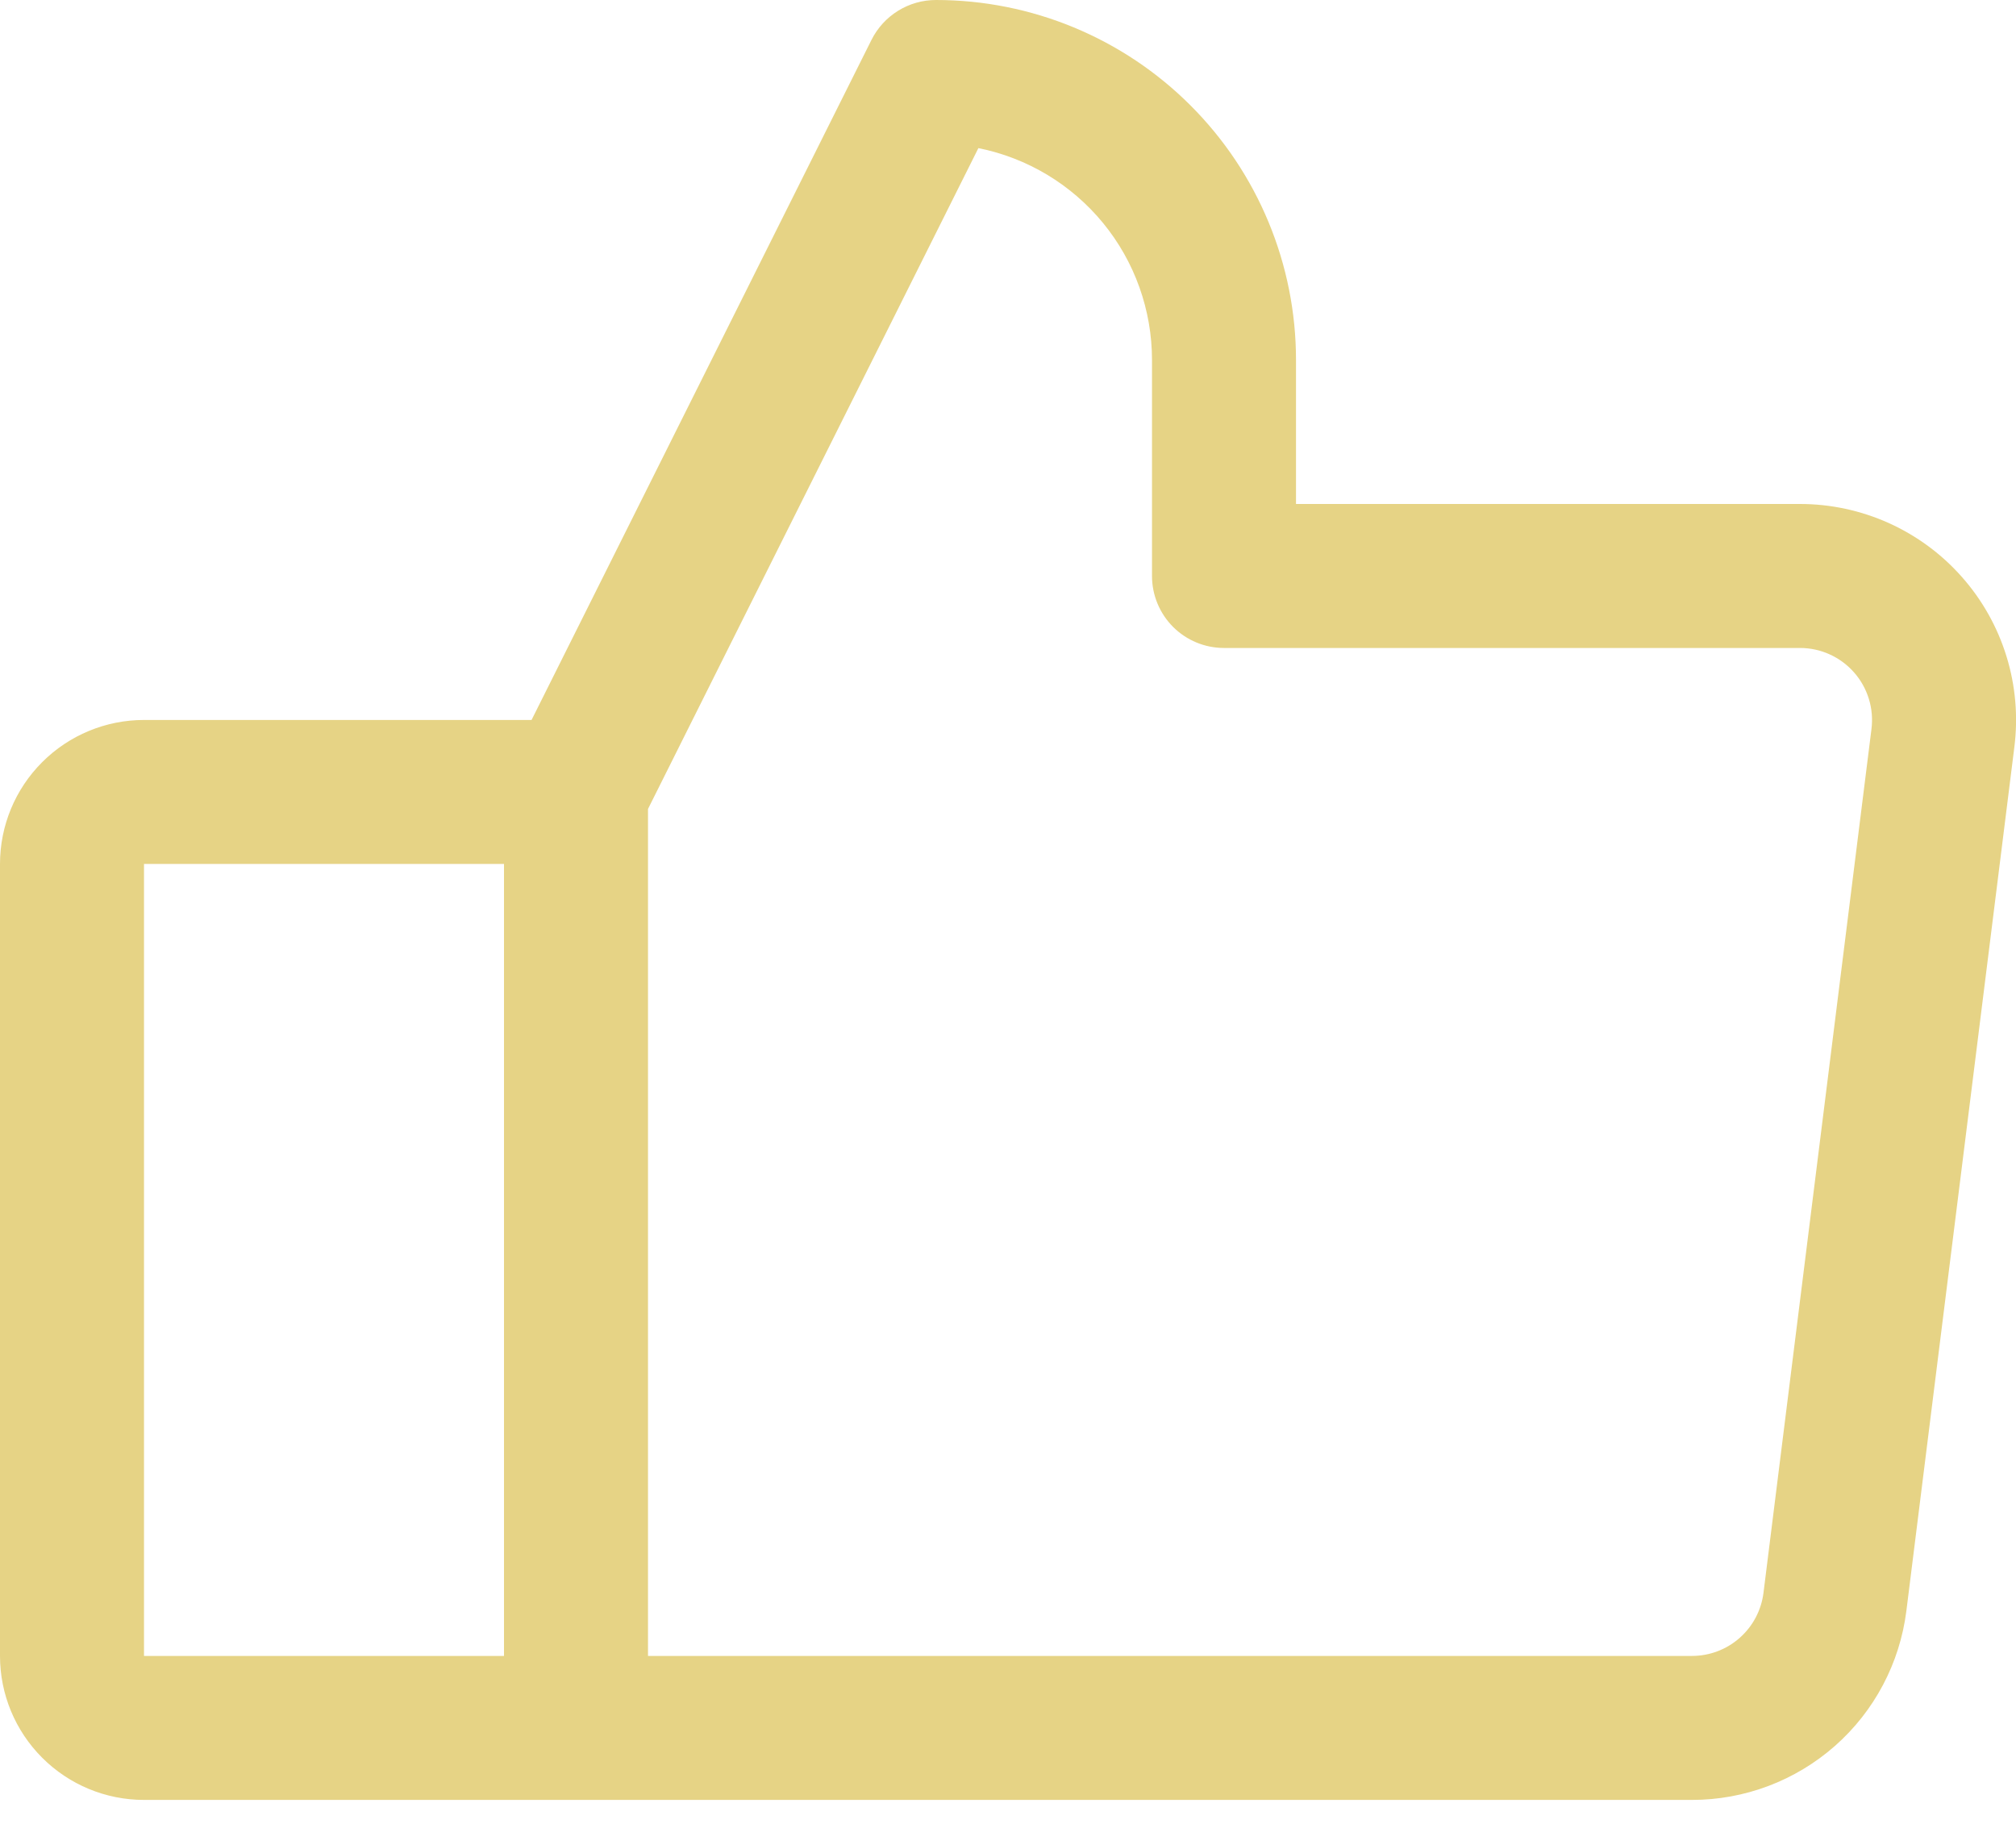
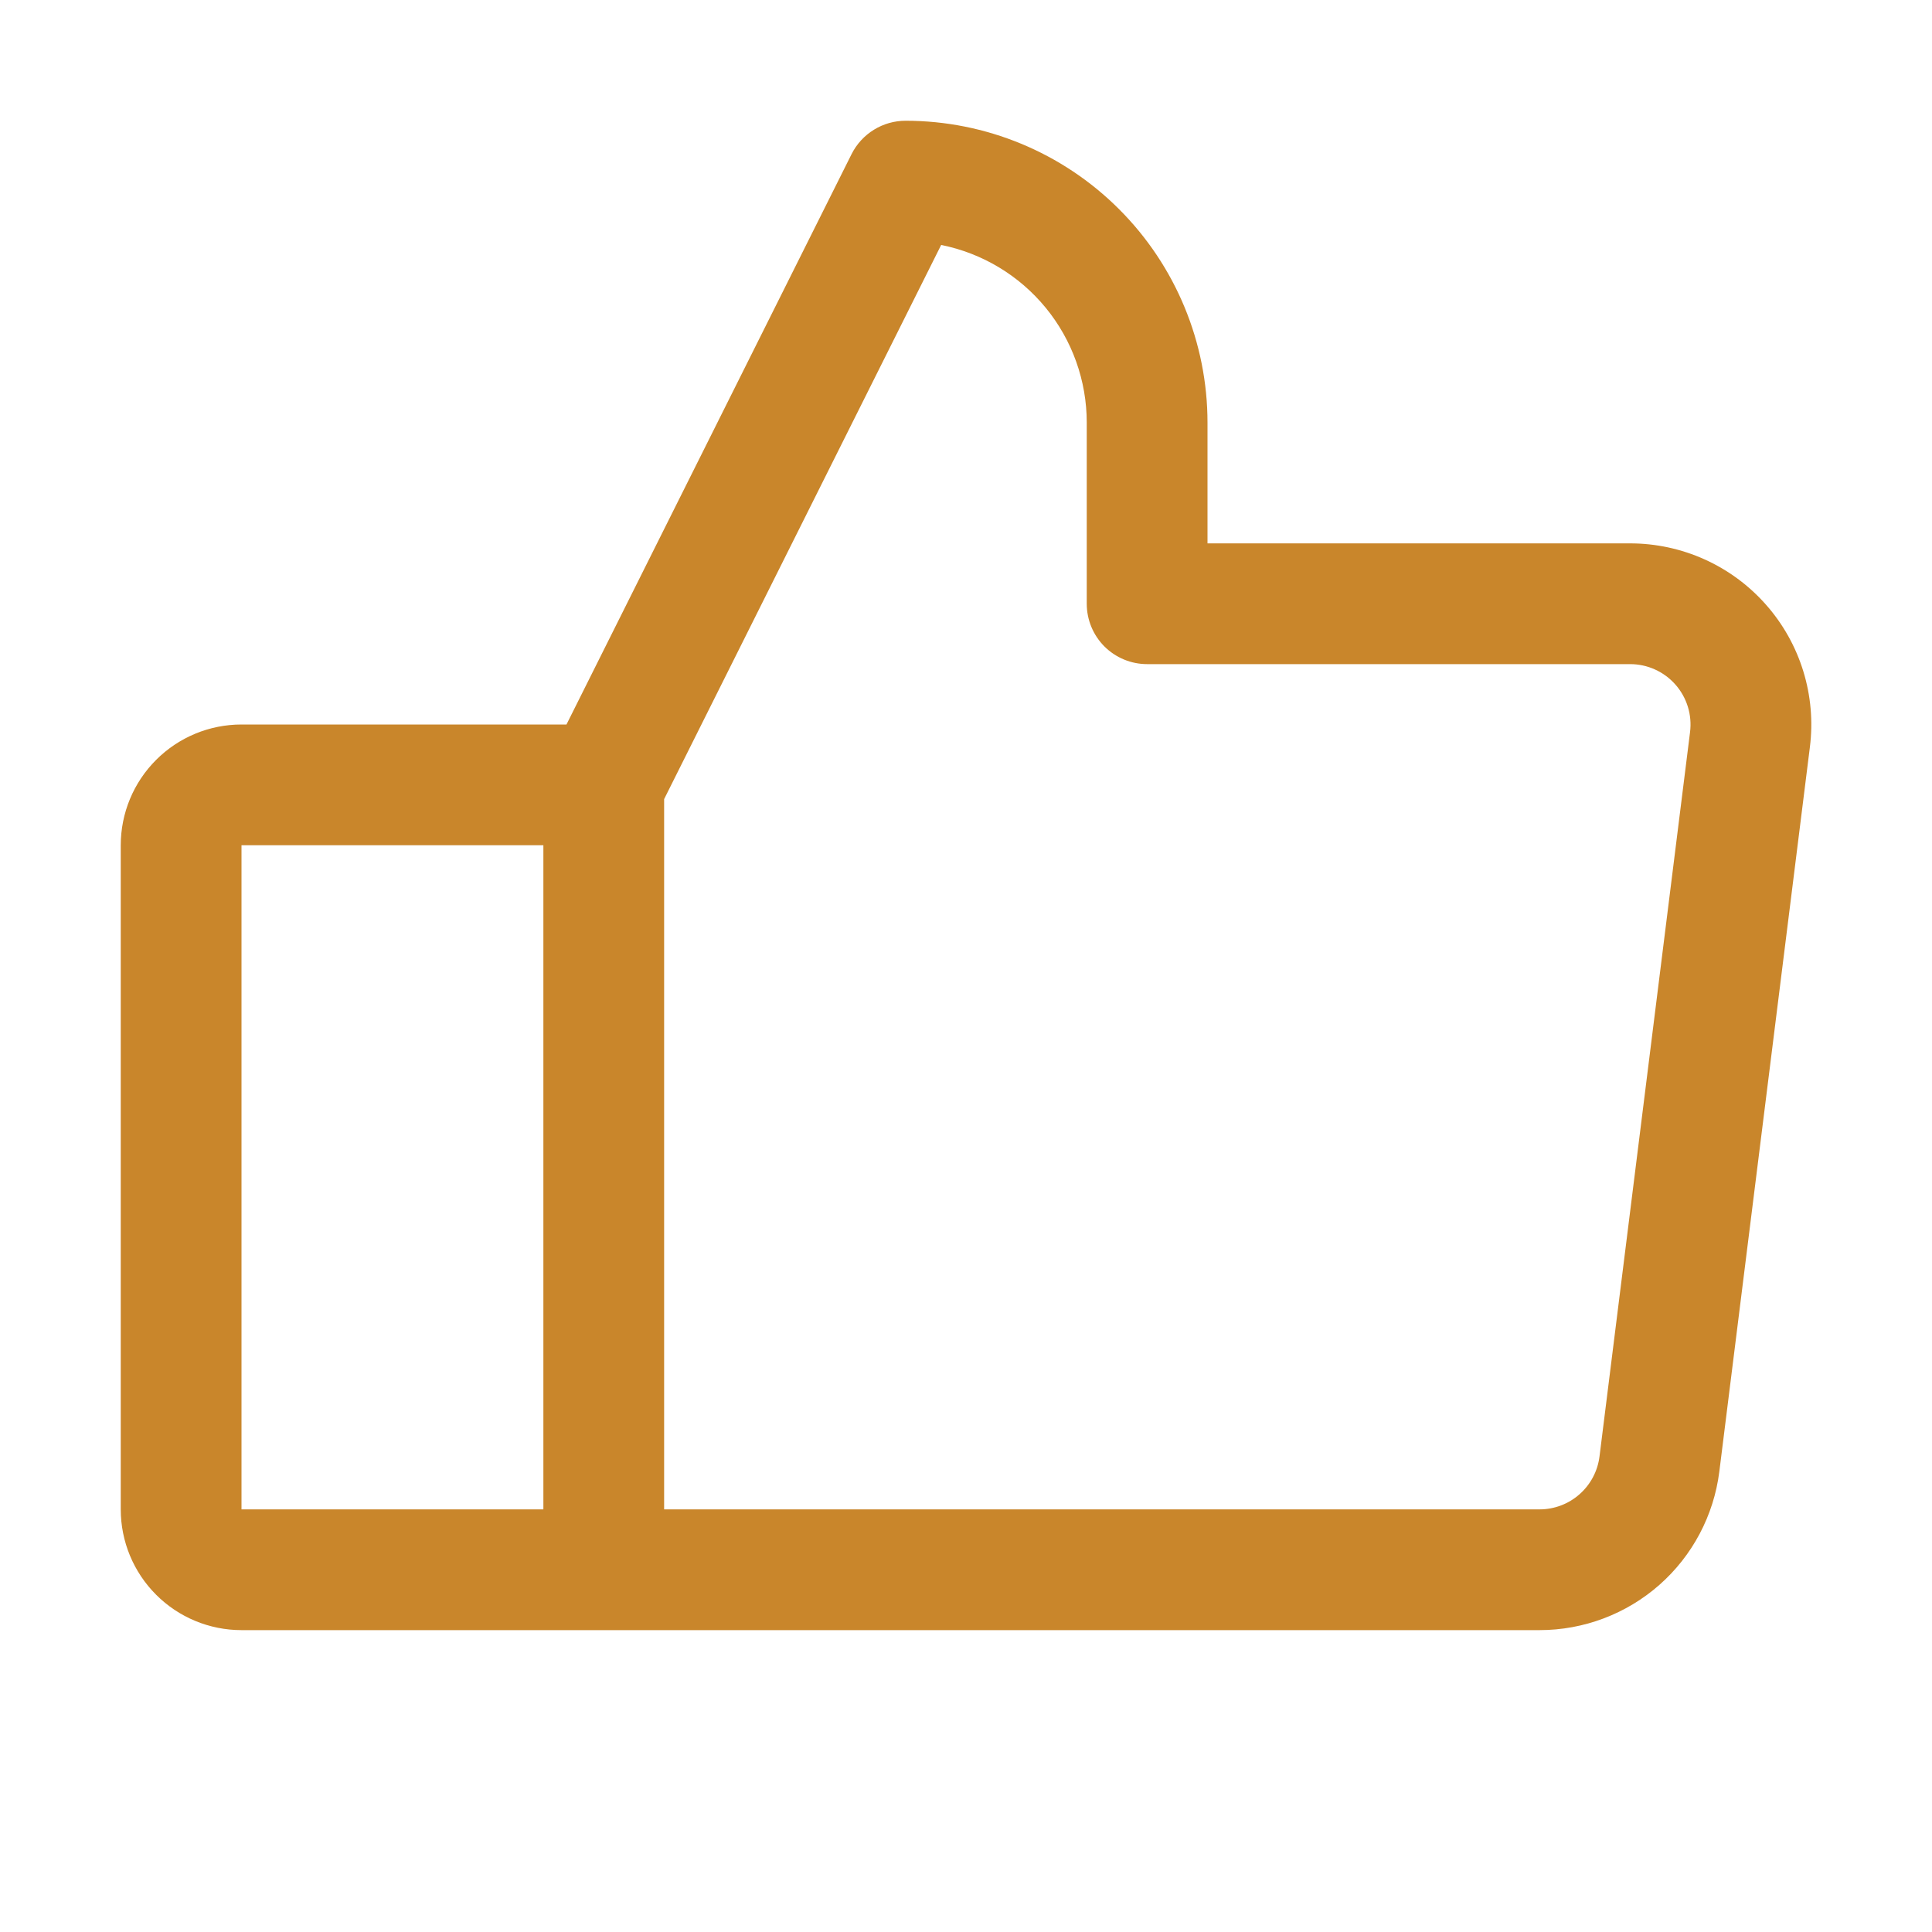
- <svg xmlns="http://www.w3.org/2000/svg" width="42" height="38" viewBox="0 0 42 38" fill="none">
-   <path d="M40.875 12.023C40.453 11.544 39.933 11.161 39.351 10.898C38.769 10.636 38.138 10.5 37.5 10.5H27V7.5C27 5.511 26.21 3.603 24.803 2.197C23.397 0.79 21.489 3.84567e-07 19.5 3.84567e-07C19.221 -0 18.948 0.077 18.711 0.224C18.474 0.37 18.282 0.58 18.157 0.829L11.074 15H3C2.204 15 1.441 15.316 0.879 15.879C0.316 16.441 0 17.204 0 18V34.5C0 35.296 0.316 36.059 0.879 36.621C1.441 37.184 2.204 37.5 3 37.5H35.25C36.346 37.5 37.405 37.1 38.227 36.376C39.05 35.651 39.579 34.65 39.716 33.562L41.966 15.562C42.046 14.929 41.99 14.285 41.802 13.675C41.614 13.065 41.298 12.501 40.875 12.023ZM3 18H10.5V34.5H3V18ZM38.989 15.188L36.739 33.188C36.693 33.55 36.517 33.883 36.242 34.125C35.968 34.367 35.615 34.5 35.25 34.5H13.5V16.854L20.383 3.086C21.403 3.29 22.321 3.842 22.981 4.647C23.64 5.451 24 6.46 24 7.5V12C24 12.398 24.158 12.779 24.439 13.061C24.721 13.342 25.102 13.5 25.5 13.5H37.5C37.713 13.5 37.923 13.545 38.117 13.633C38.311 13.72 38.484 13.848 38.625 14.008C38.766 14.167 38.871 14.355 38.934 14.559C38.997 14.762 39.015 14.976 38.989 15.188Z" fill="#E6D385" />
+ <svg xmlns="http://www.w3.org/2000/svg" width="48" height="48" viewBox="0 0 48 48" fill="none">
+   <path d="M43.875 15.023C43.453 14.544 42.933 14.161 42.351 13.898C41.769 13.636 41.138 13.5 40.5 13.5H30V10.5C30 8.511 29.21 6.603 27.803 5.197C26.397 3.79 24.489 3 22.5 3C22.221 3 21.948 3.077 21.711 3.224C21.474 3.37 21.282 3.58 21.157 3.829L14.074 18H6C5.204 18 4.441 18.316 3.879 18.879C3.316 19.441 3 20.204 3 21V37.5C3 38.296 3.316 39.059 3.879 39.621C4.441 40.184 5.204 40.5 6 40.5H38.25C39.346 40.5 40.405 40.1 41.227 39.376C42.05 38.651 42.579 37.65 42.716 36.562L44.966 18.562C45.046 17.929 44.99 17.285 44.802 16.675C44.614 16.065 44.298 15.501 43.875 15.023ZM6 21H13.5V37.5H6V21ZM41.989 18.188L39.739 36.188C39.693 36.55 39.517 36.883 39.242 37.125C38.968 37.367 38.615 37.5 38.25 37.5H16.5V19.854L23.383 6.086C24.403 6.29 25.321 6.842 25.981 7.647C26.64 8.451 27 9.46 27 10.5V15C27 15.398 27.158 15.779 27.439 16.061C27.721 16.342 28.102 16.5 28.5 16.5H40.5C40.713 16.5 40.923 16.545 41.117 16.633C41.311 16.72 41.484 16.848 41.625 17.008C41.766 17.167 41.871 17.355 41.934 17.558C41.997 17.762 42.015 17.976 41.989 18.188Z" fill="#C9862B" />
</svg>
